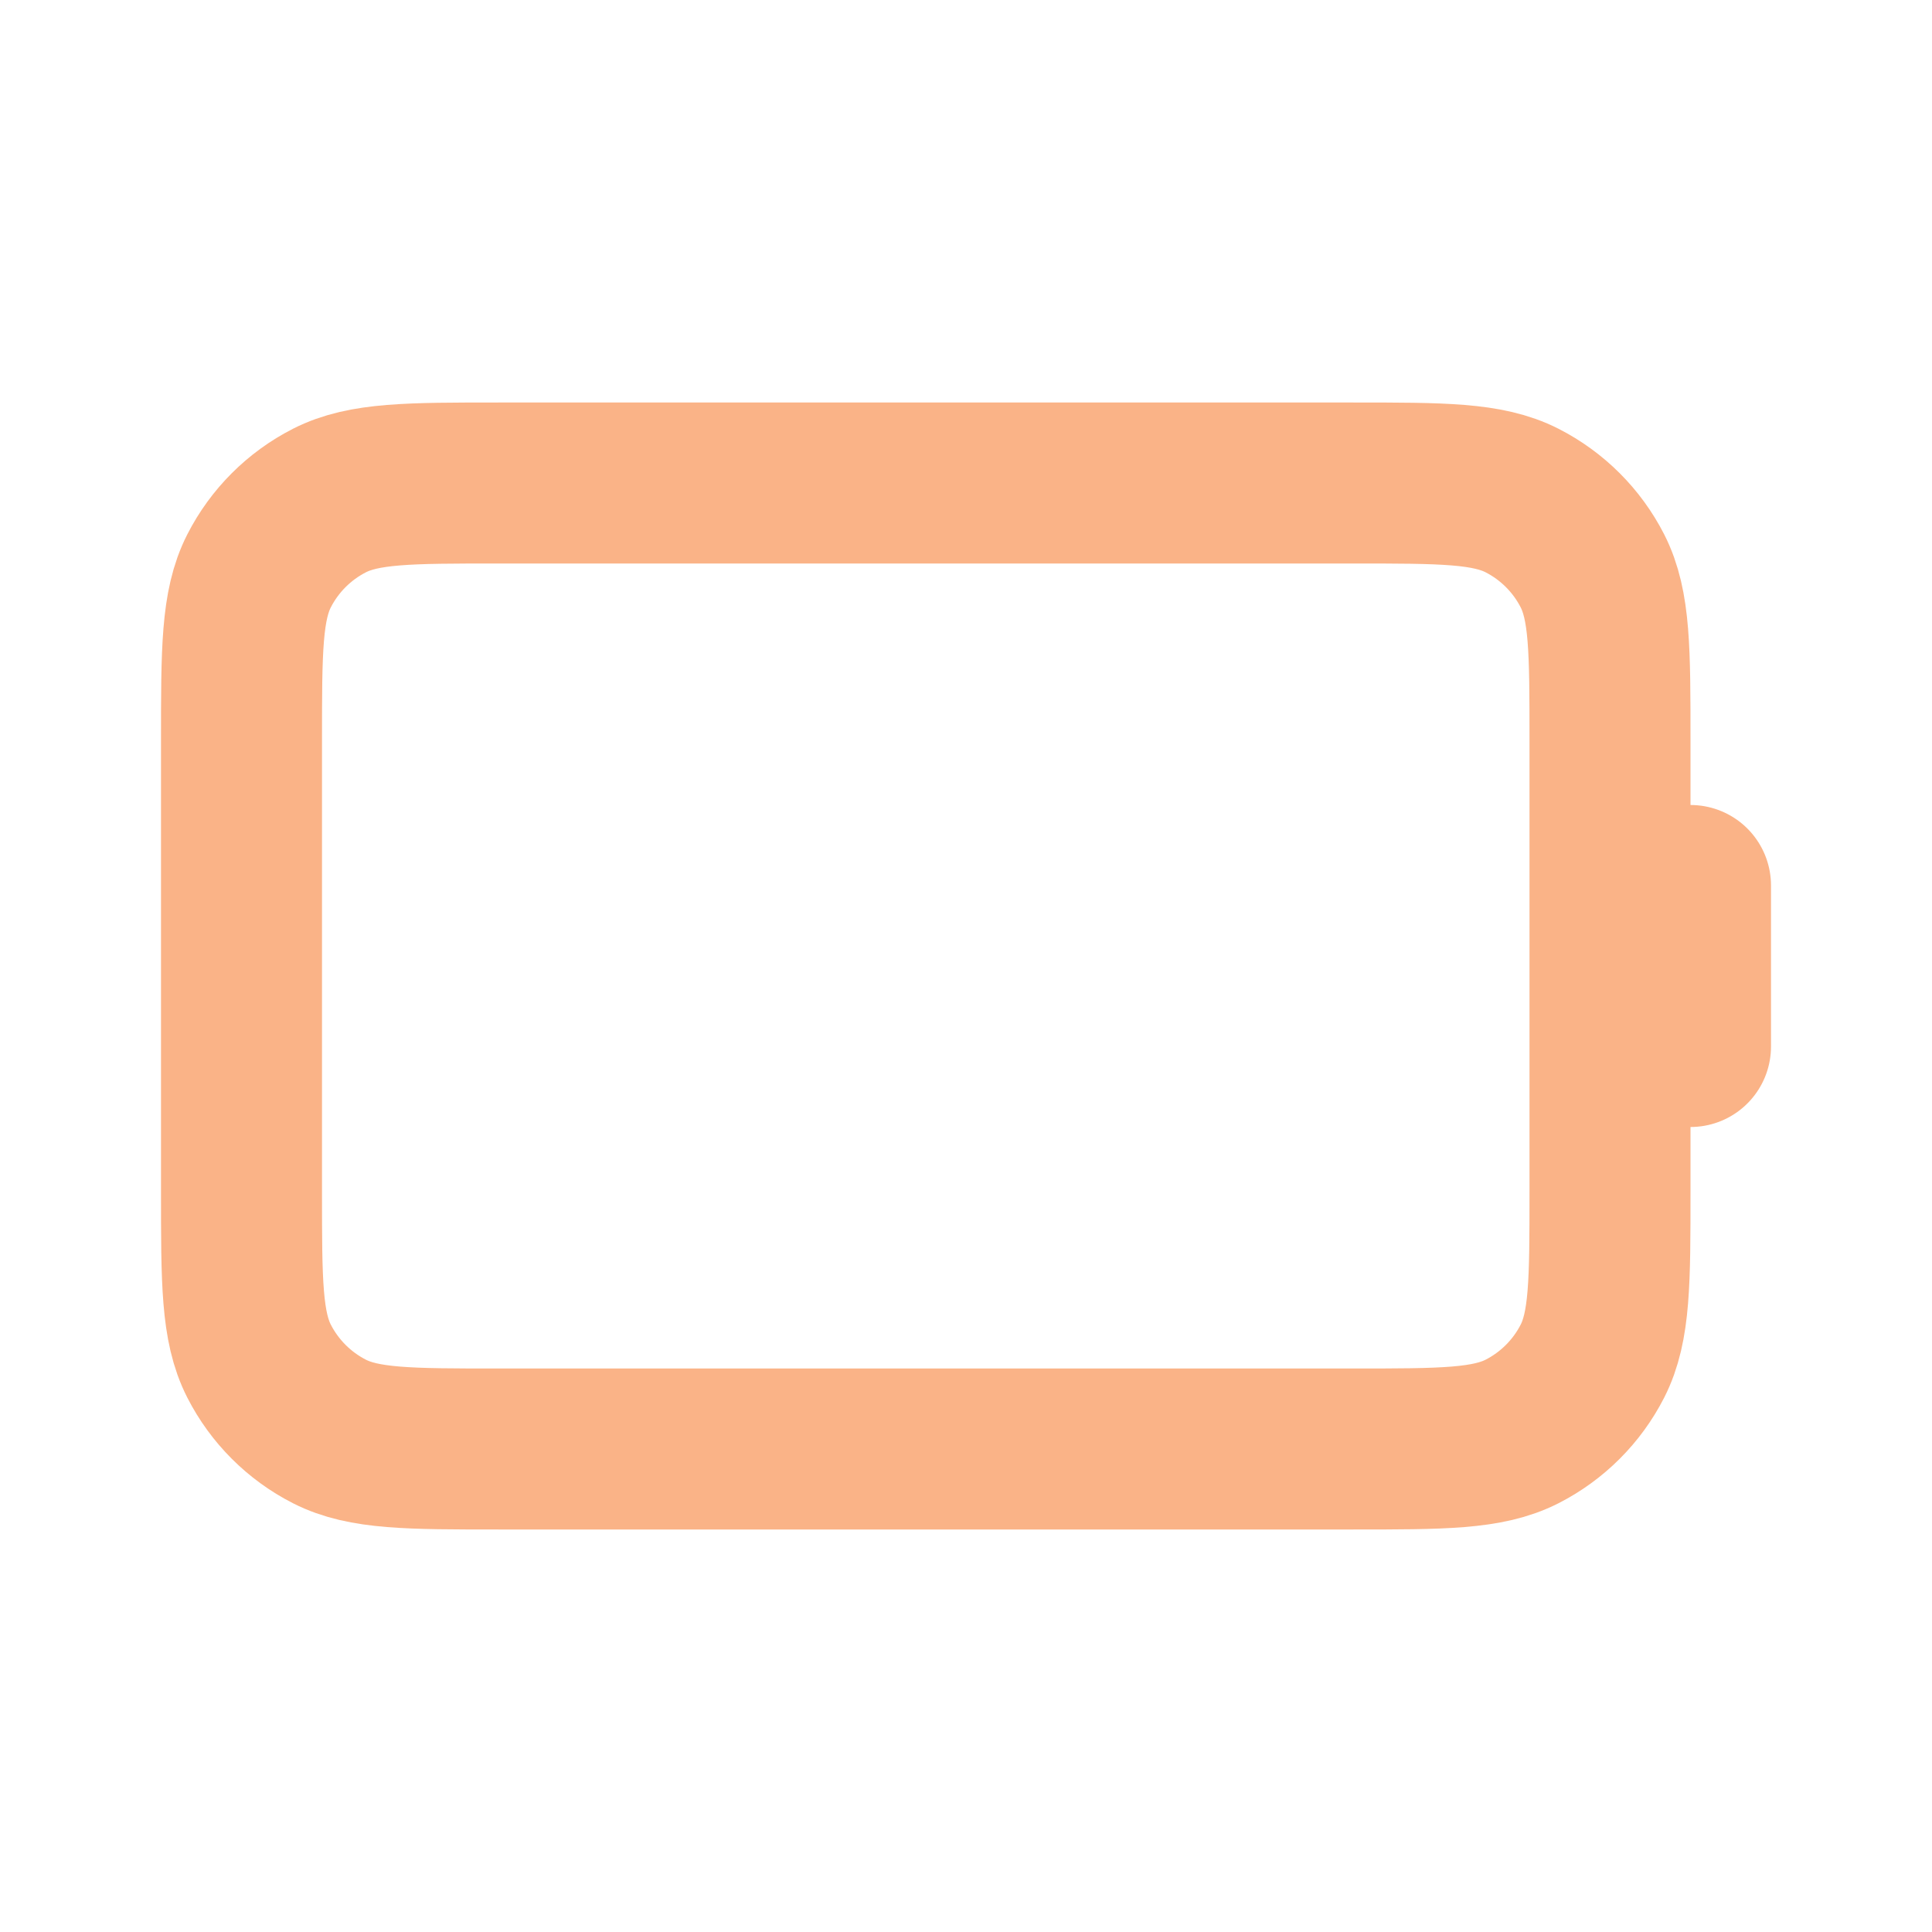
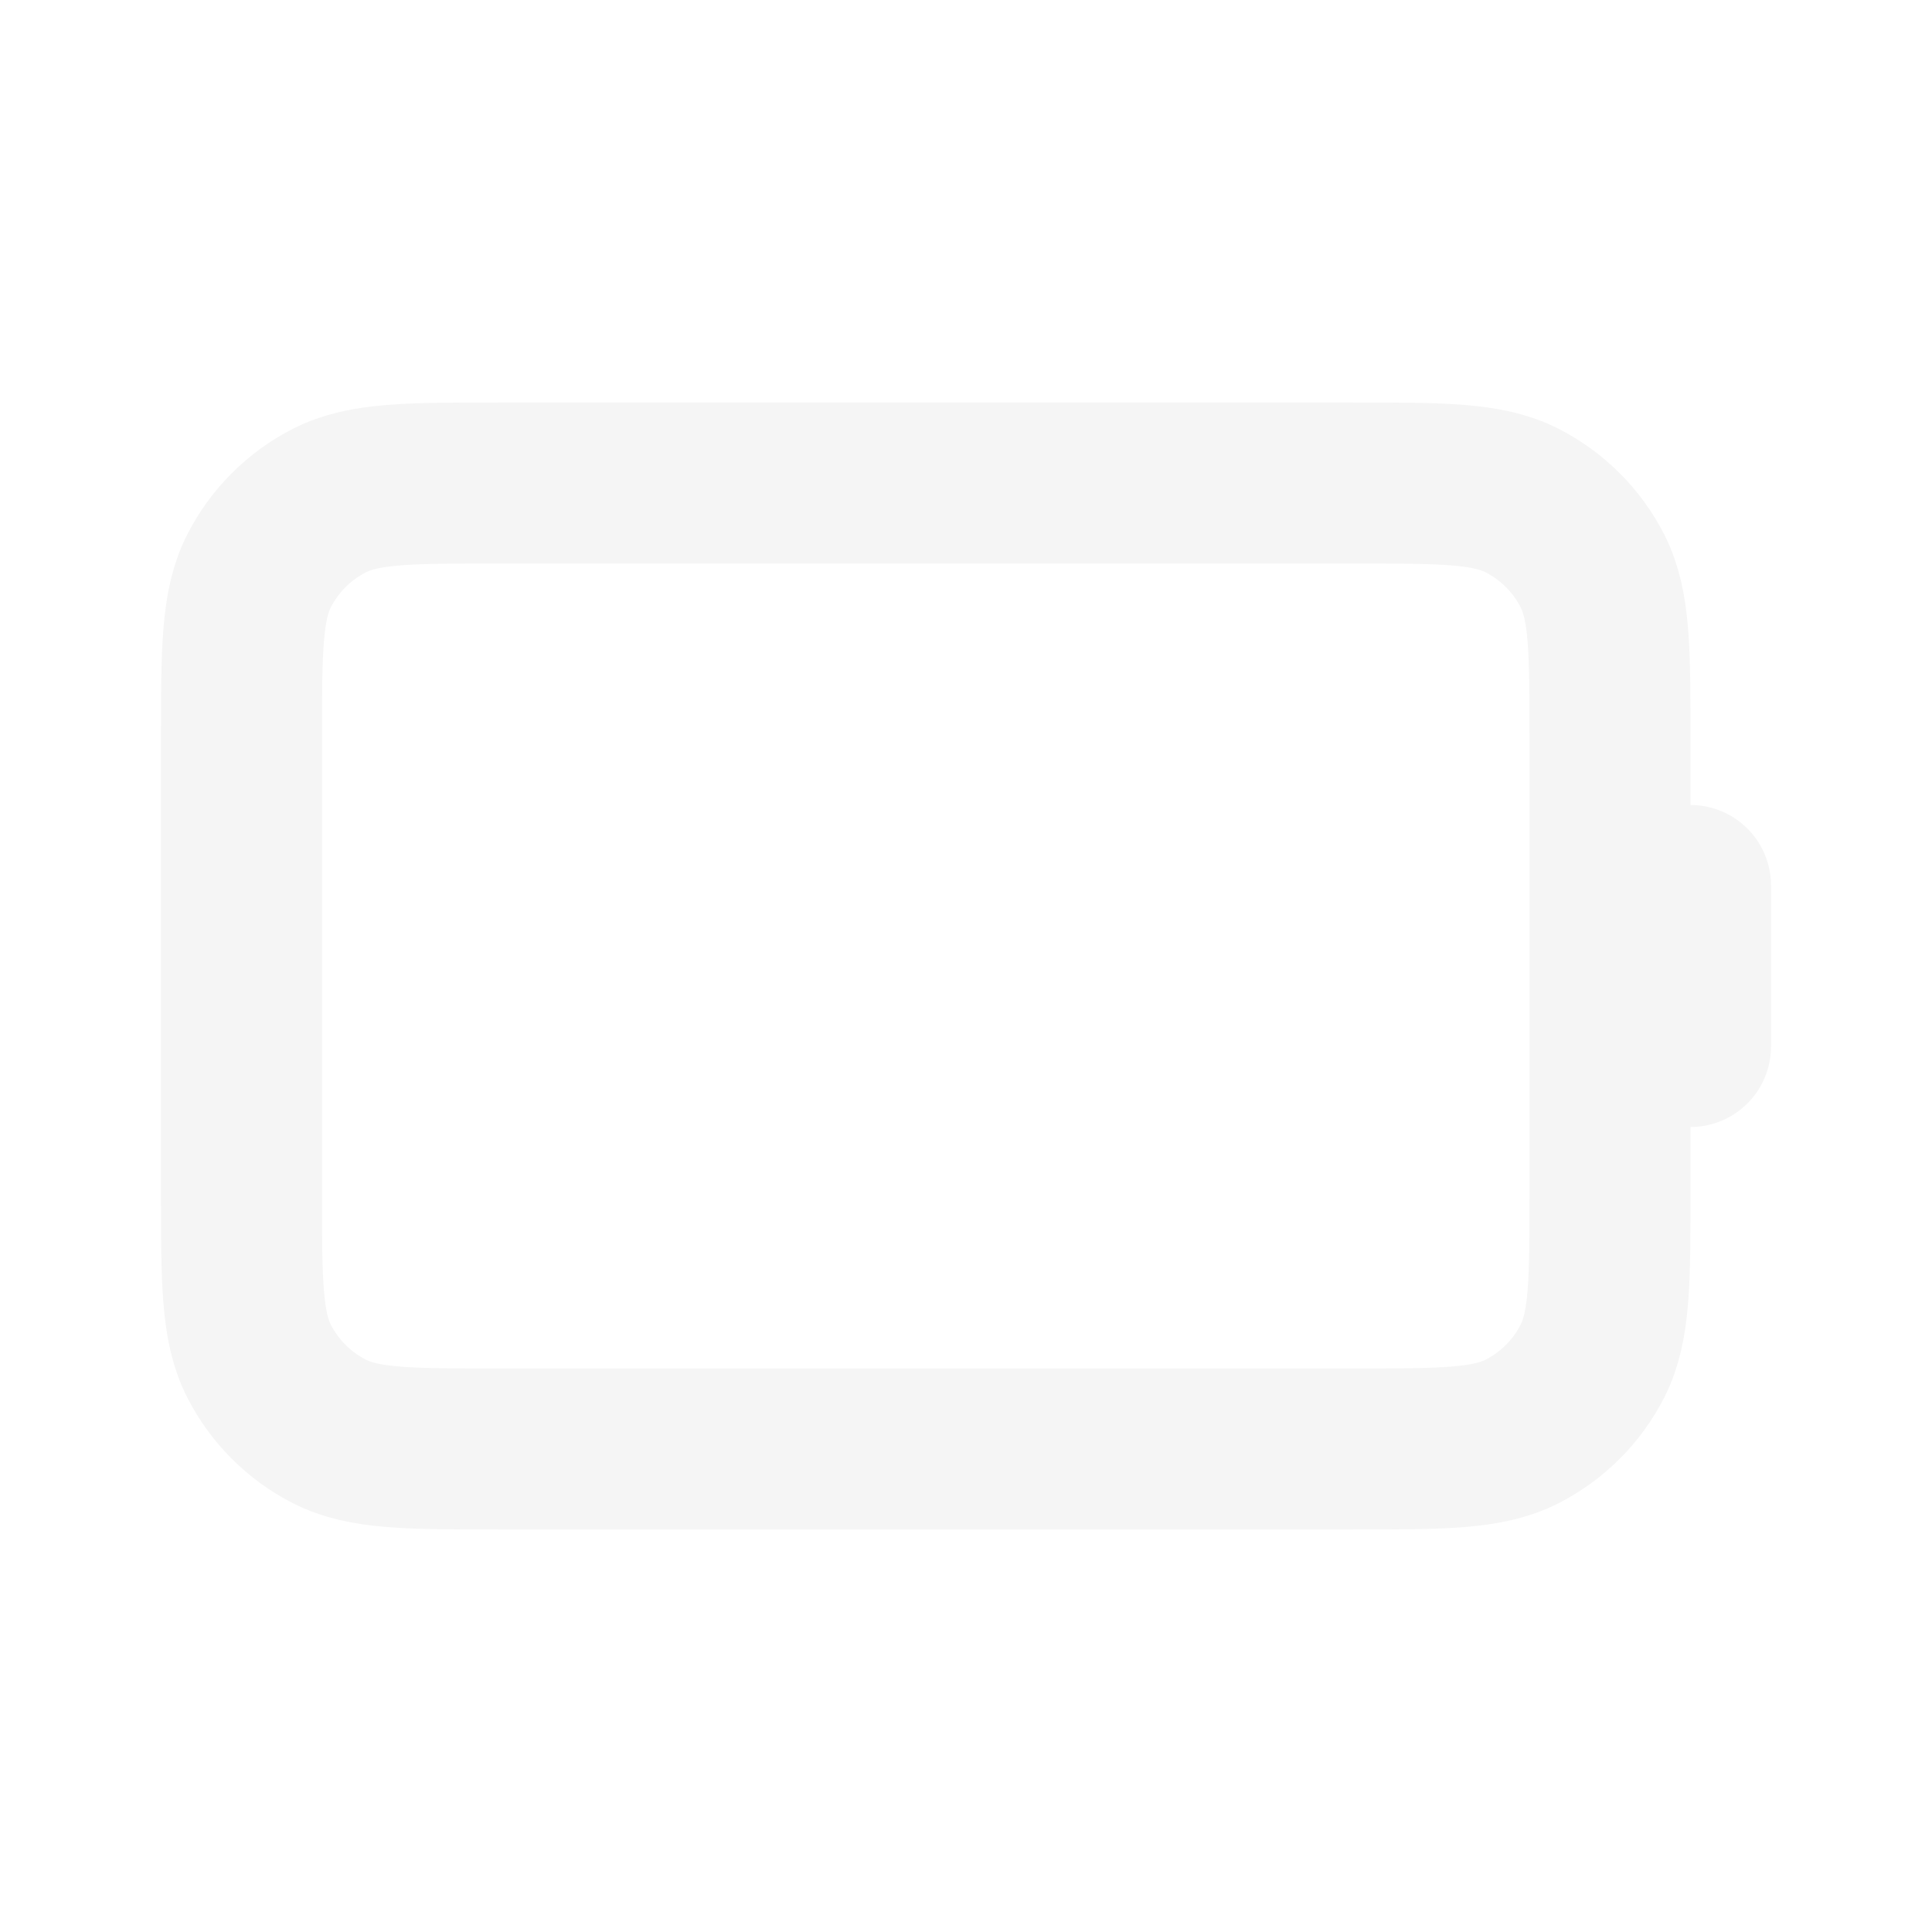
<svg xmlns="http://www.w3.org/2000/svg" width="256px" height="256px" viewBox="0 0 24 24" fill="none">
  <g id="SVGRepo_bgCarrier" stroke-width="0" />
  <g id="SVGRepo_tracerCarrier" stroke-linecap="round" stroke-linejoin="round" />
  <g id="SVGRepo_iconCarrier">
-     <path d="M21 13V11M6.2 18H16.8C17.92 18 18.48 18 18.908 17.782C19.284 17.59 19.59 17.284 19.782 16.908C20 16.48 20 15.92 20 14.8V9.2C20 8.08 20 7.52 19.782 7.092C19.59 6.716 19.284 6.41 18.908 6.218C18.48 6 17.92 6 16.8 6H6.2C5.08 6 4.52 6 4.092 6.218C3.716 6.41 3.41 6.716 3.218 7.092C3 7.52 3 8.08 3 9.2V14.8C3 15.92 3 16.48 3.218 16.908C3.41 17.284 3.716 17.59 4.092 17.782C4.52 18 5.08 18 6.2 18Z" stroke="#fab387" stroke-width="2" stroke-linecap="round" stroke-linejoin="round" />
+     <path d="M21 13V11M6.2 18H16.8C17.92 18 18.48 18 18.908 17.782C19.284 17.59 19.59 17.284 19.782 16.908C20 16.48 20 15.92 20 14.8V9.2C20 8.08 20 7.52 19.782 7.092C19.59 6.716 19.284 6.41 18.908 6.218C18.48 6 17.92 6 16.8 6H6.2C5.08 6 4.52 6 4.092 6.218C3.716 6.41 3.41 6.716 3.218 7.092C3 7.52 3 8.08 3 9.2V14.8C3 15.92 3 16.48 3.218 16.908C3.41 17.284 3.716 17.59 4.092 17.782C4.52 18 5.08 18 6.2 18Z" stroke="#f5f5f5" stroke-width="2" stroke-linecap="round" stroke-linejoin="round" />
  </g>
</svg>
